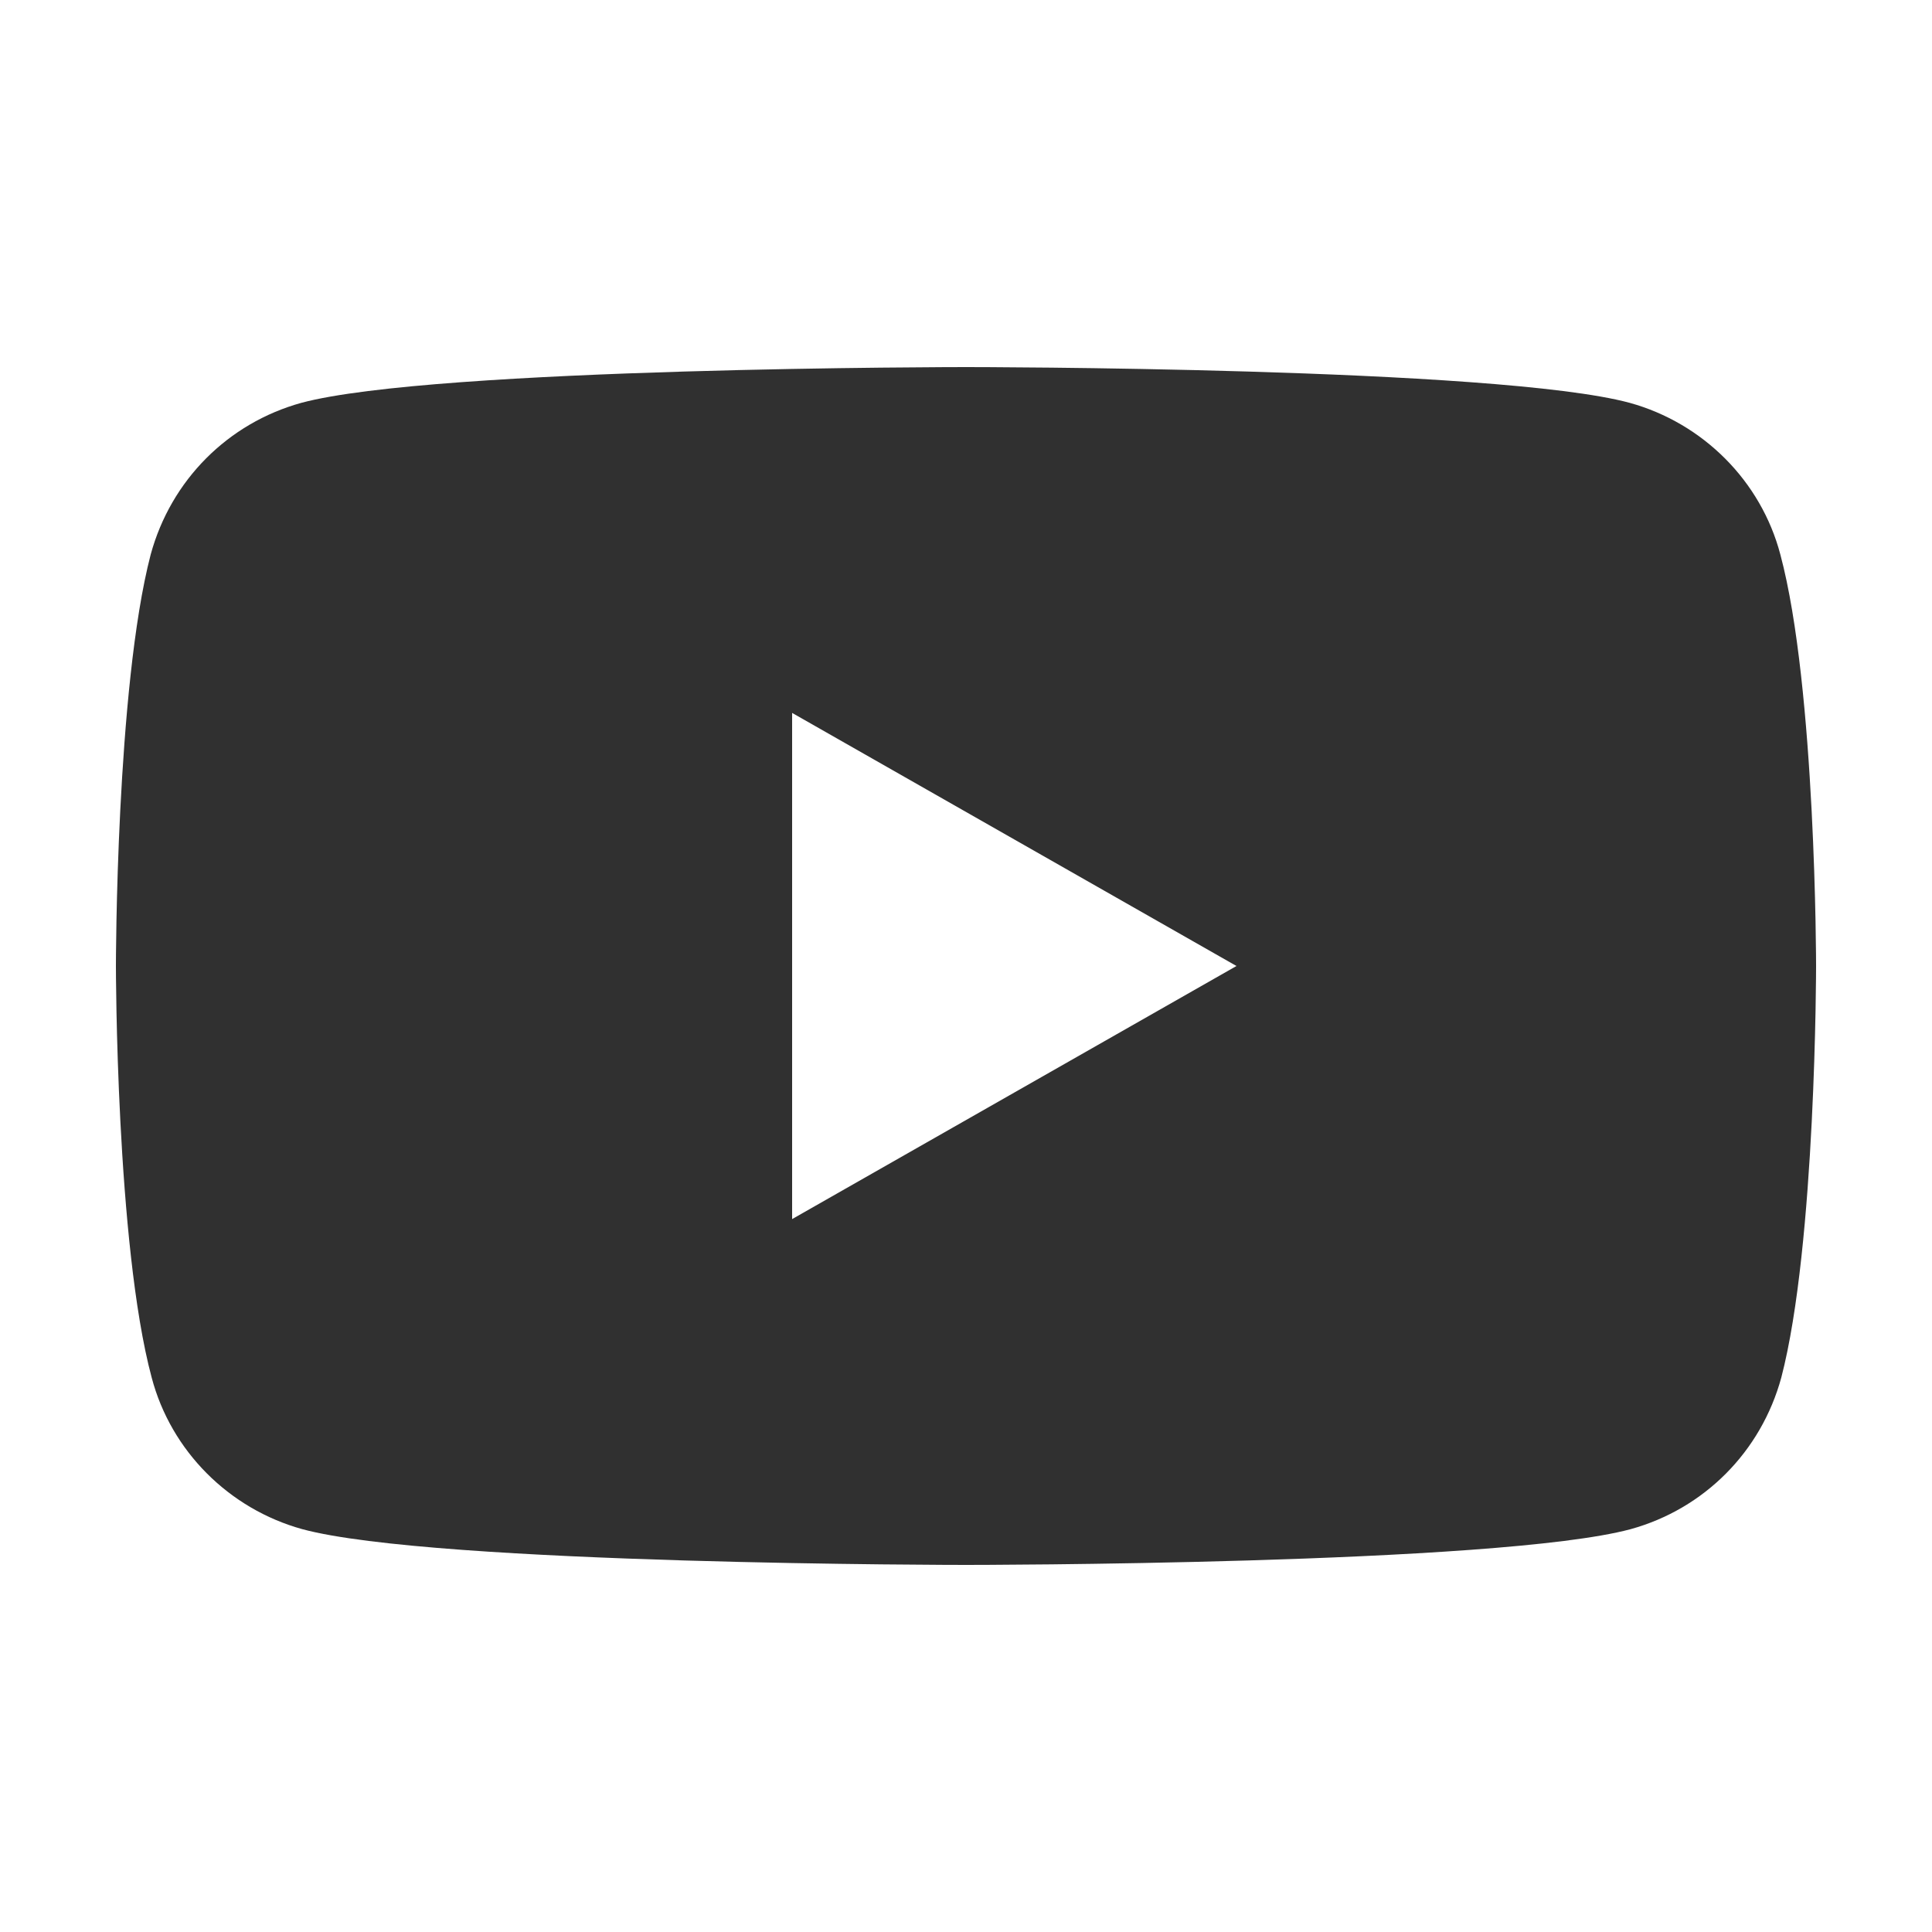
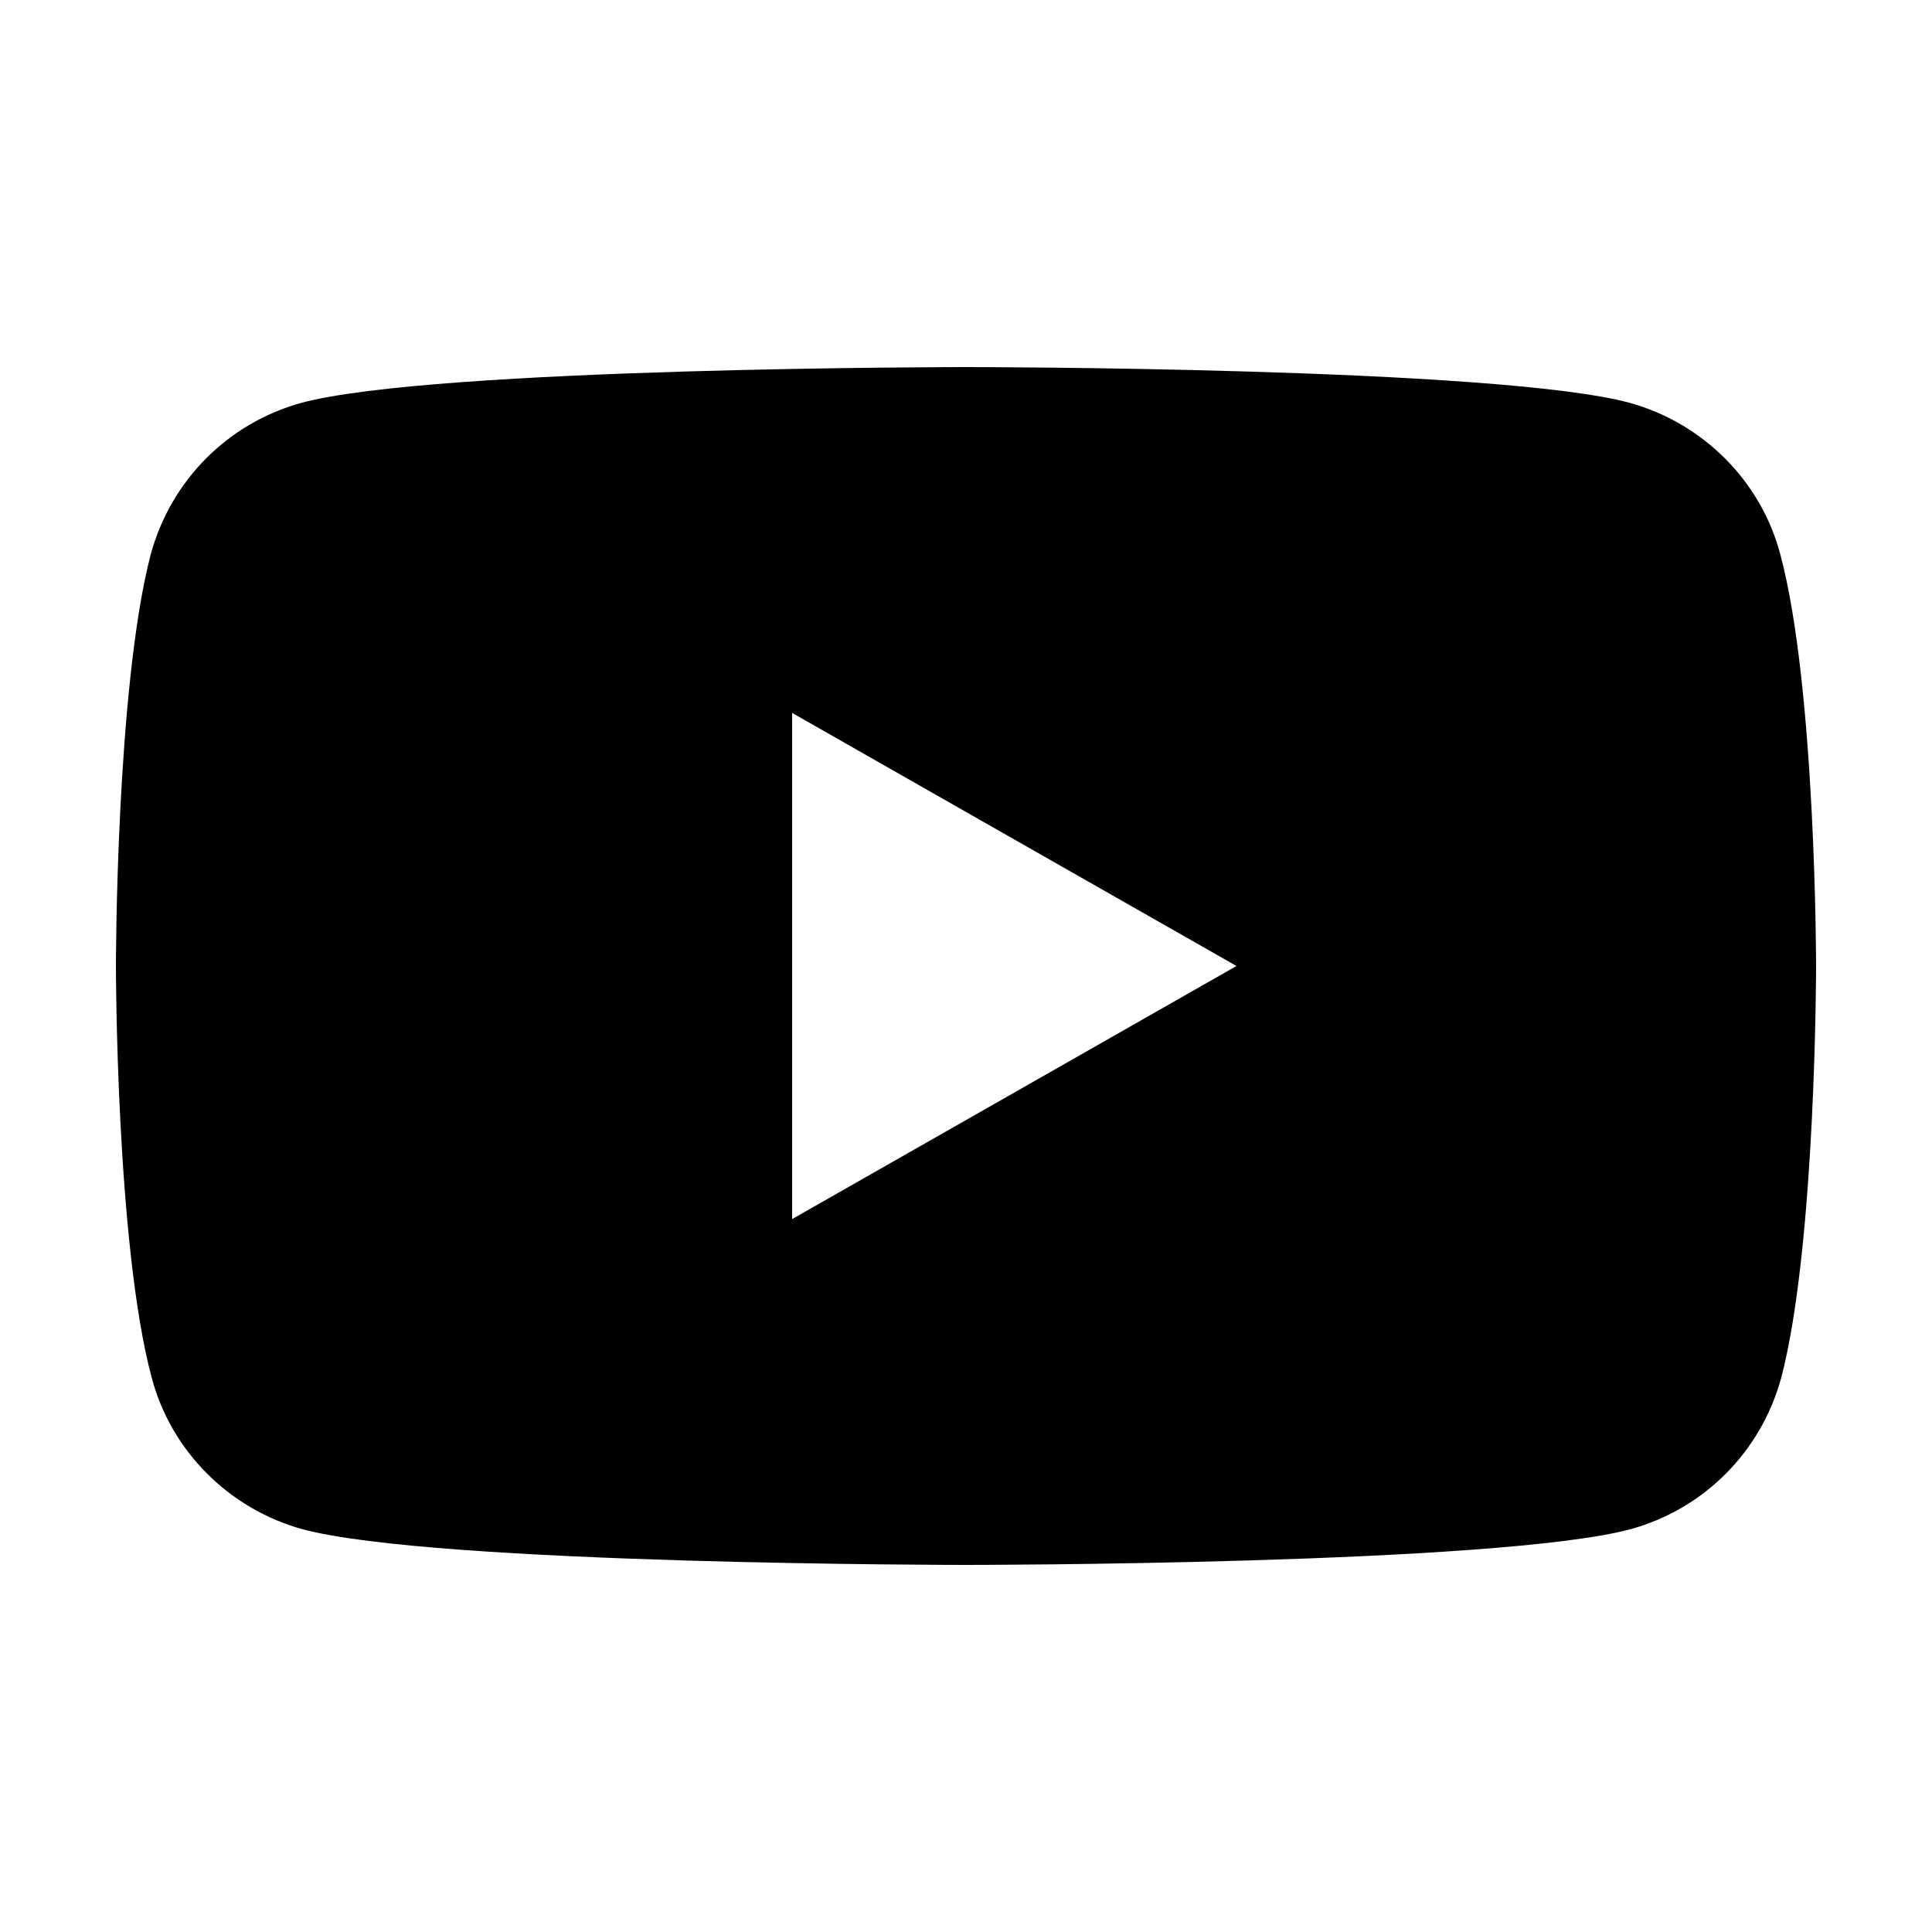
<svg xmlns="http://www.w3.org/2000/svg" version="1.1" id="Layer_1" x="0px" y="0px" viewBox="0 0 200 200" style="enable-background:new 0 0 200 200;" xml:space="preserve">
-   <style type="text/css">
- 	.st0{fill:#303030;}
- </style>
-   <path class="st0" d="M184.3,57.4c-2-7.6-8-13.6-15.6-15.7C155,38,100,38,100,38s-55,0-68.8,3.7c-7.6,2.1-13.5,8-15.6,15.7  C12,71.2,12,100,12,100s0,28.8,3.7,42.6c2,7.6,8,13.6,15.6,15.7C45,162,100,162,100,162s55,0,68.8-3.7c7.6-2.1,13.5-8,15.6-15.7  C188,128.8,188,100,188,100S188,71.2,184.3,57.4z M82,126.2V73.8l46,26.2L82,126.2z" />
+   <path d="M184.3,57.4c-2-7.6-8-13.6-15.6-15.7C155,38,100,38,100,38s-55,0-68.8,3.7c-7.6,2.1-13.5,8-15.6,15.7C12,71.2,12,100,12,100  s0,28.8,3.7,42.6c2,7.6,8,13.6,15.6,15.7C45,162,100,162,100,162s55,0,68.8-3.7c7.6-2.1,13.5-8,15.6-15.7C188,128.8,188,100,188,100  S188,71.2,184.3,57.4z M82,126.2V73.8l46,26.2L82,126.2z" />
</svg>
